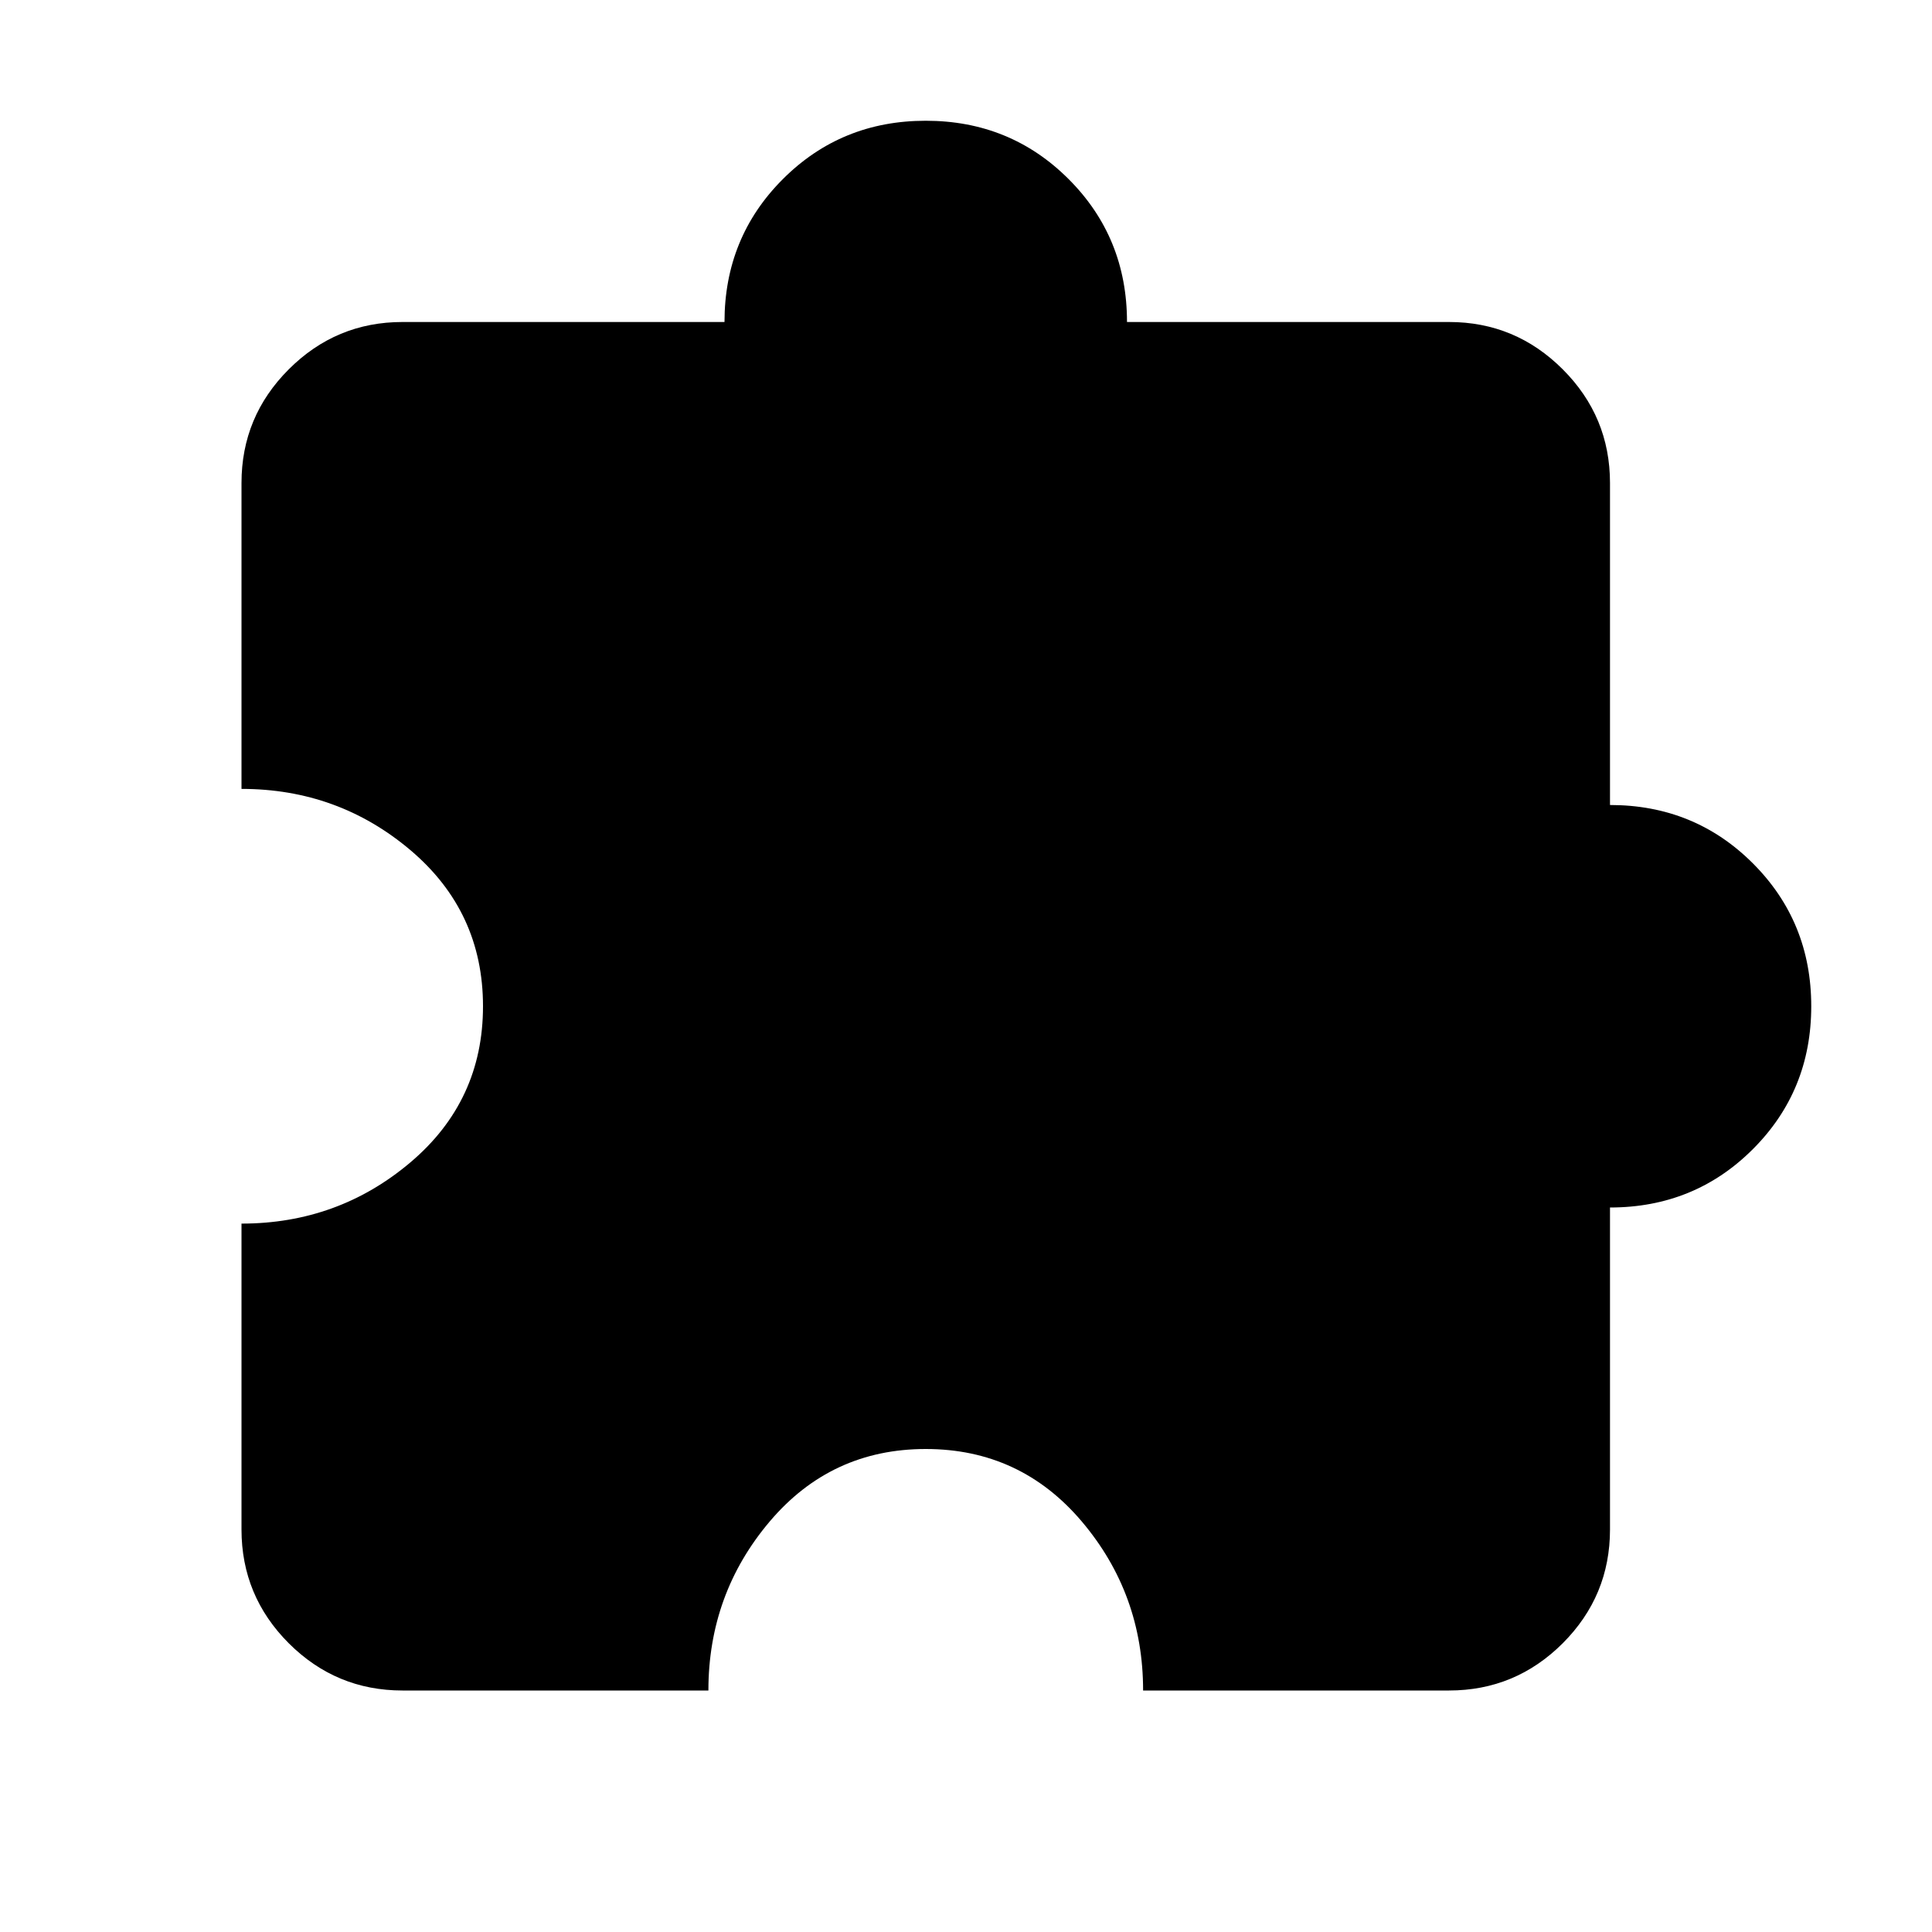
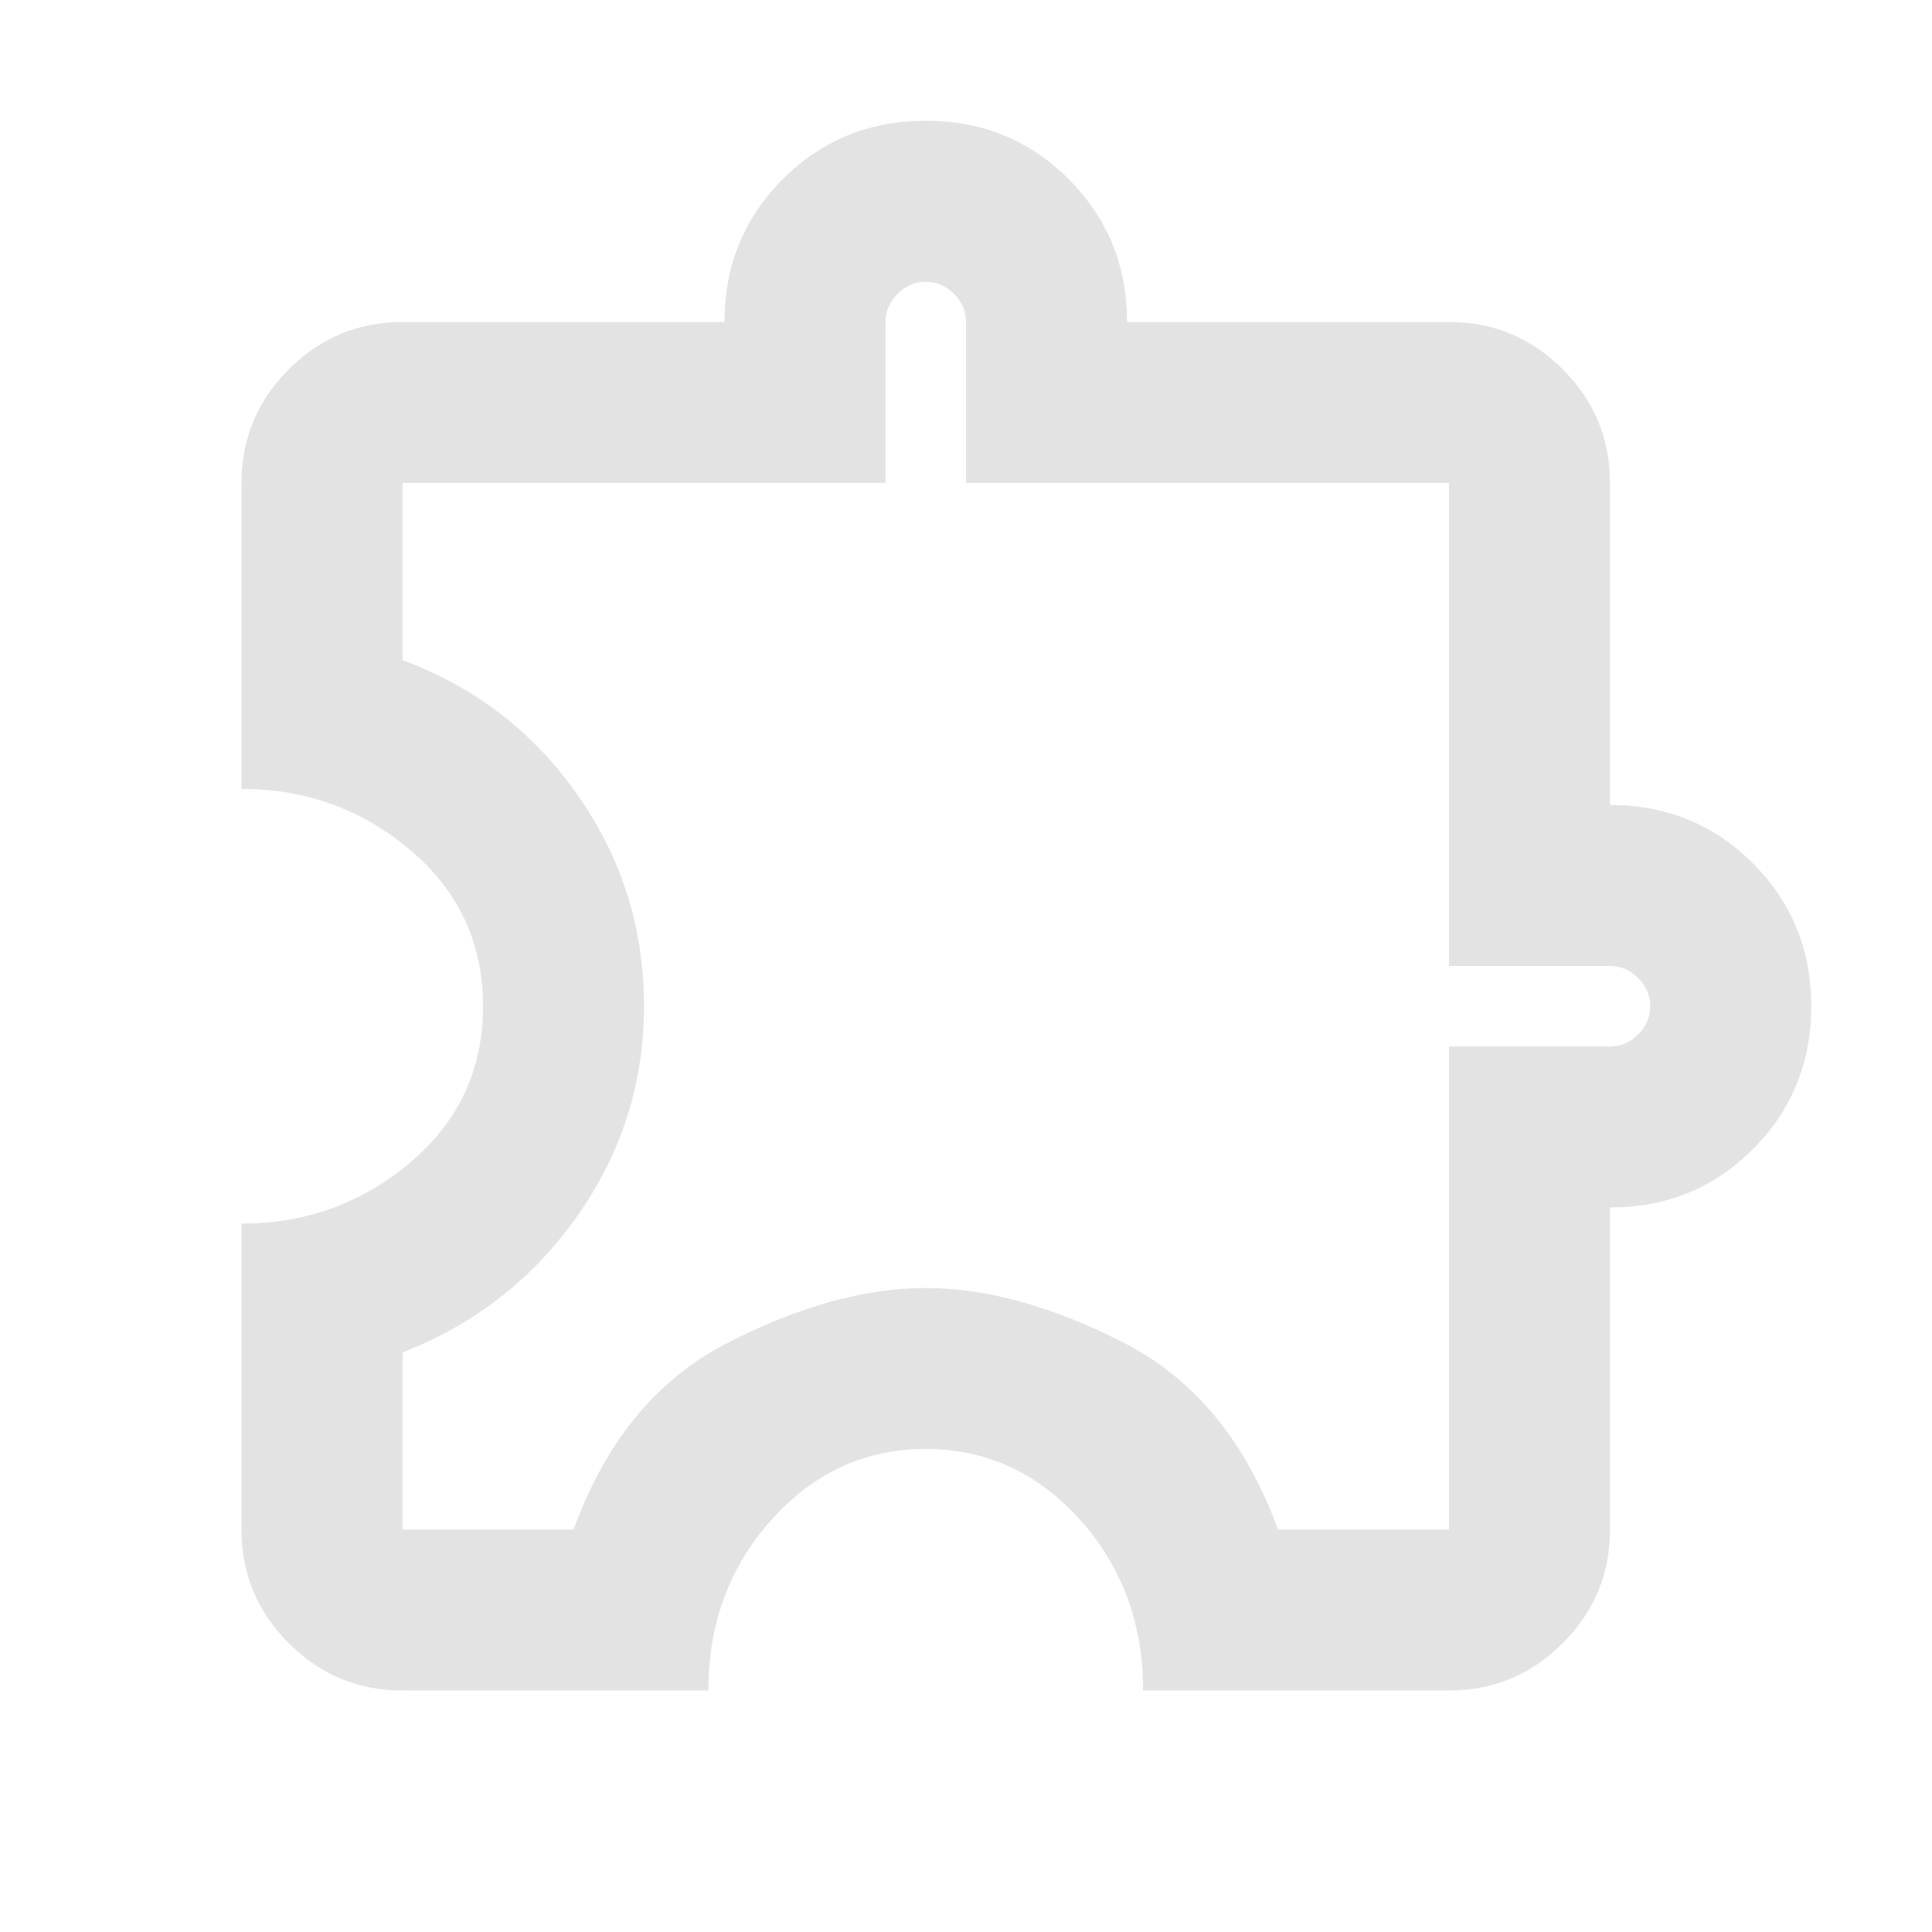
- <svg xmlns="http://www.w3.org/2000/svg" width="24" height="24" viewBox="0 0 24 24">
-   <path fill="currentColor" d="M5 21q-.825 0-1.413-.587Q3 19.825 3 19v-3.8q1.2 0 2.1-.762q.9-.763.9-1.938q0-1.175-.9-1.938Q4.2 9.8 3 9.8V6q0-.825.587-1.412Q4.175 4 5 4h4q0-1.05.725-1.775Q10.45 1.5 11.5 1.5q1.05 0 1.775.725Q14 2.95 14 4h4q.825 0 1.413.588Q20 5.175 20 6v4q1.05 0 1.775.725q.725.725.725 1.775q0 1.05-.725 1.775Q21.05 15 20 15v4q0 .825-.587 1.413Q18.825 21 18 21h-3.8q0-1.2-.762-2.1q-.763-.9-1.938-.9q-1.175 0-1.938.9q-.762.9-.762 2.1Z" />
+ <svg xmlns="http://www.w3.org/2000/svg" height="24px" viewBox="0 -960 960 960" width="24px" fill="#e3e3e3">
+   <path d="M352-120H200q-33 0-56.5-23.5T120-200v-152q48 0 84-30.5t36-77.5q0-47-36-77.5T120-568v-152q0-33 23.5-56.5T200-800h160q0-42 29-71t71-29q42 0 71 29t29 71h160q33 0 56.5 23.5T800-720v160q42 0 71 29t29 71q0 42-29 71t-71 29v160q0 33-23.5 56.5T720-120H568q0-50-31.5-85T460-240q-45 0-76.5 35T352-120Zm-152-80h85q24-66 77-93t98-27q45 0 98 27t77 93h85v-240h80q8 0 14-6t6-14q0-8-6-14t-14-6h-80v-240H480v-80q0-8-6-14t-14-6q-8 0-14 6t-6 14v80H200v88q54 20 87 67t33 105q0 57-33 104t-87 68v88Zm260-260Z" />
</svg>
